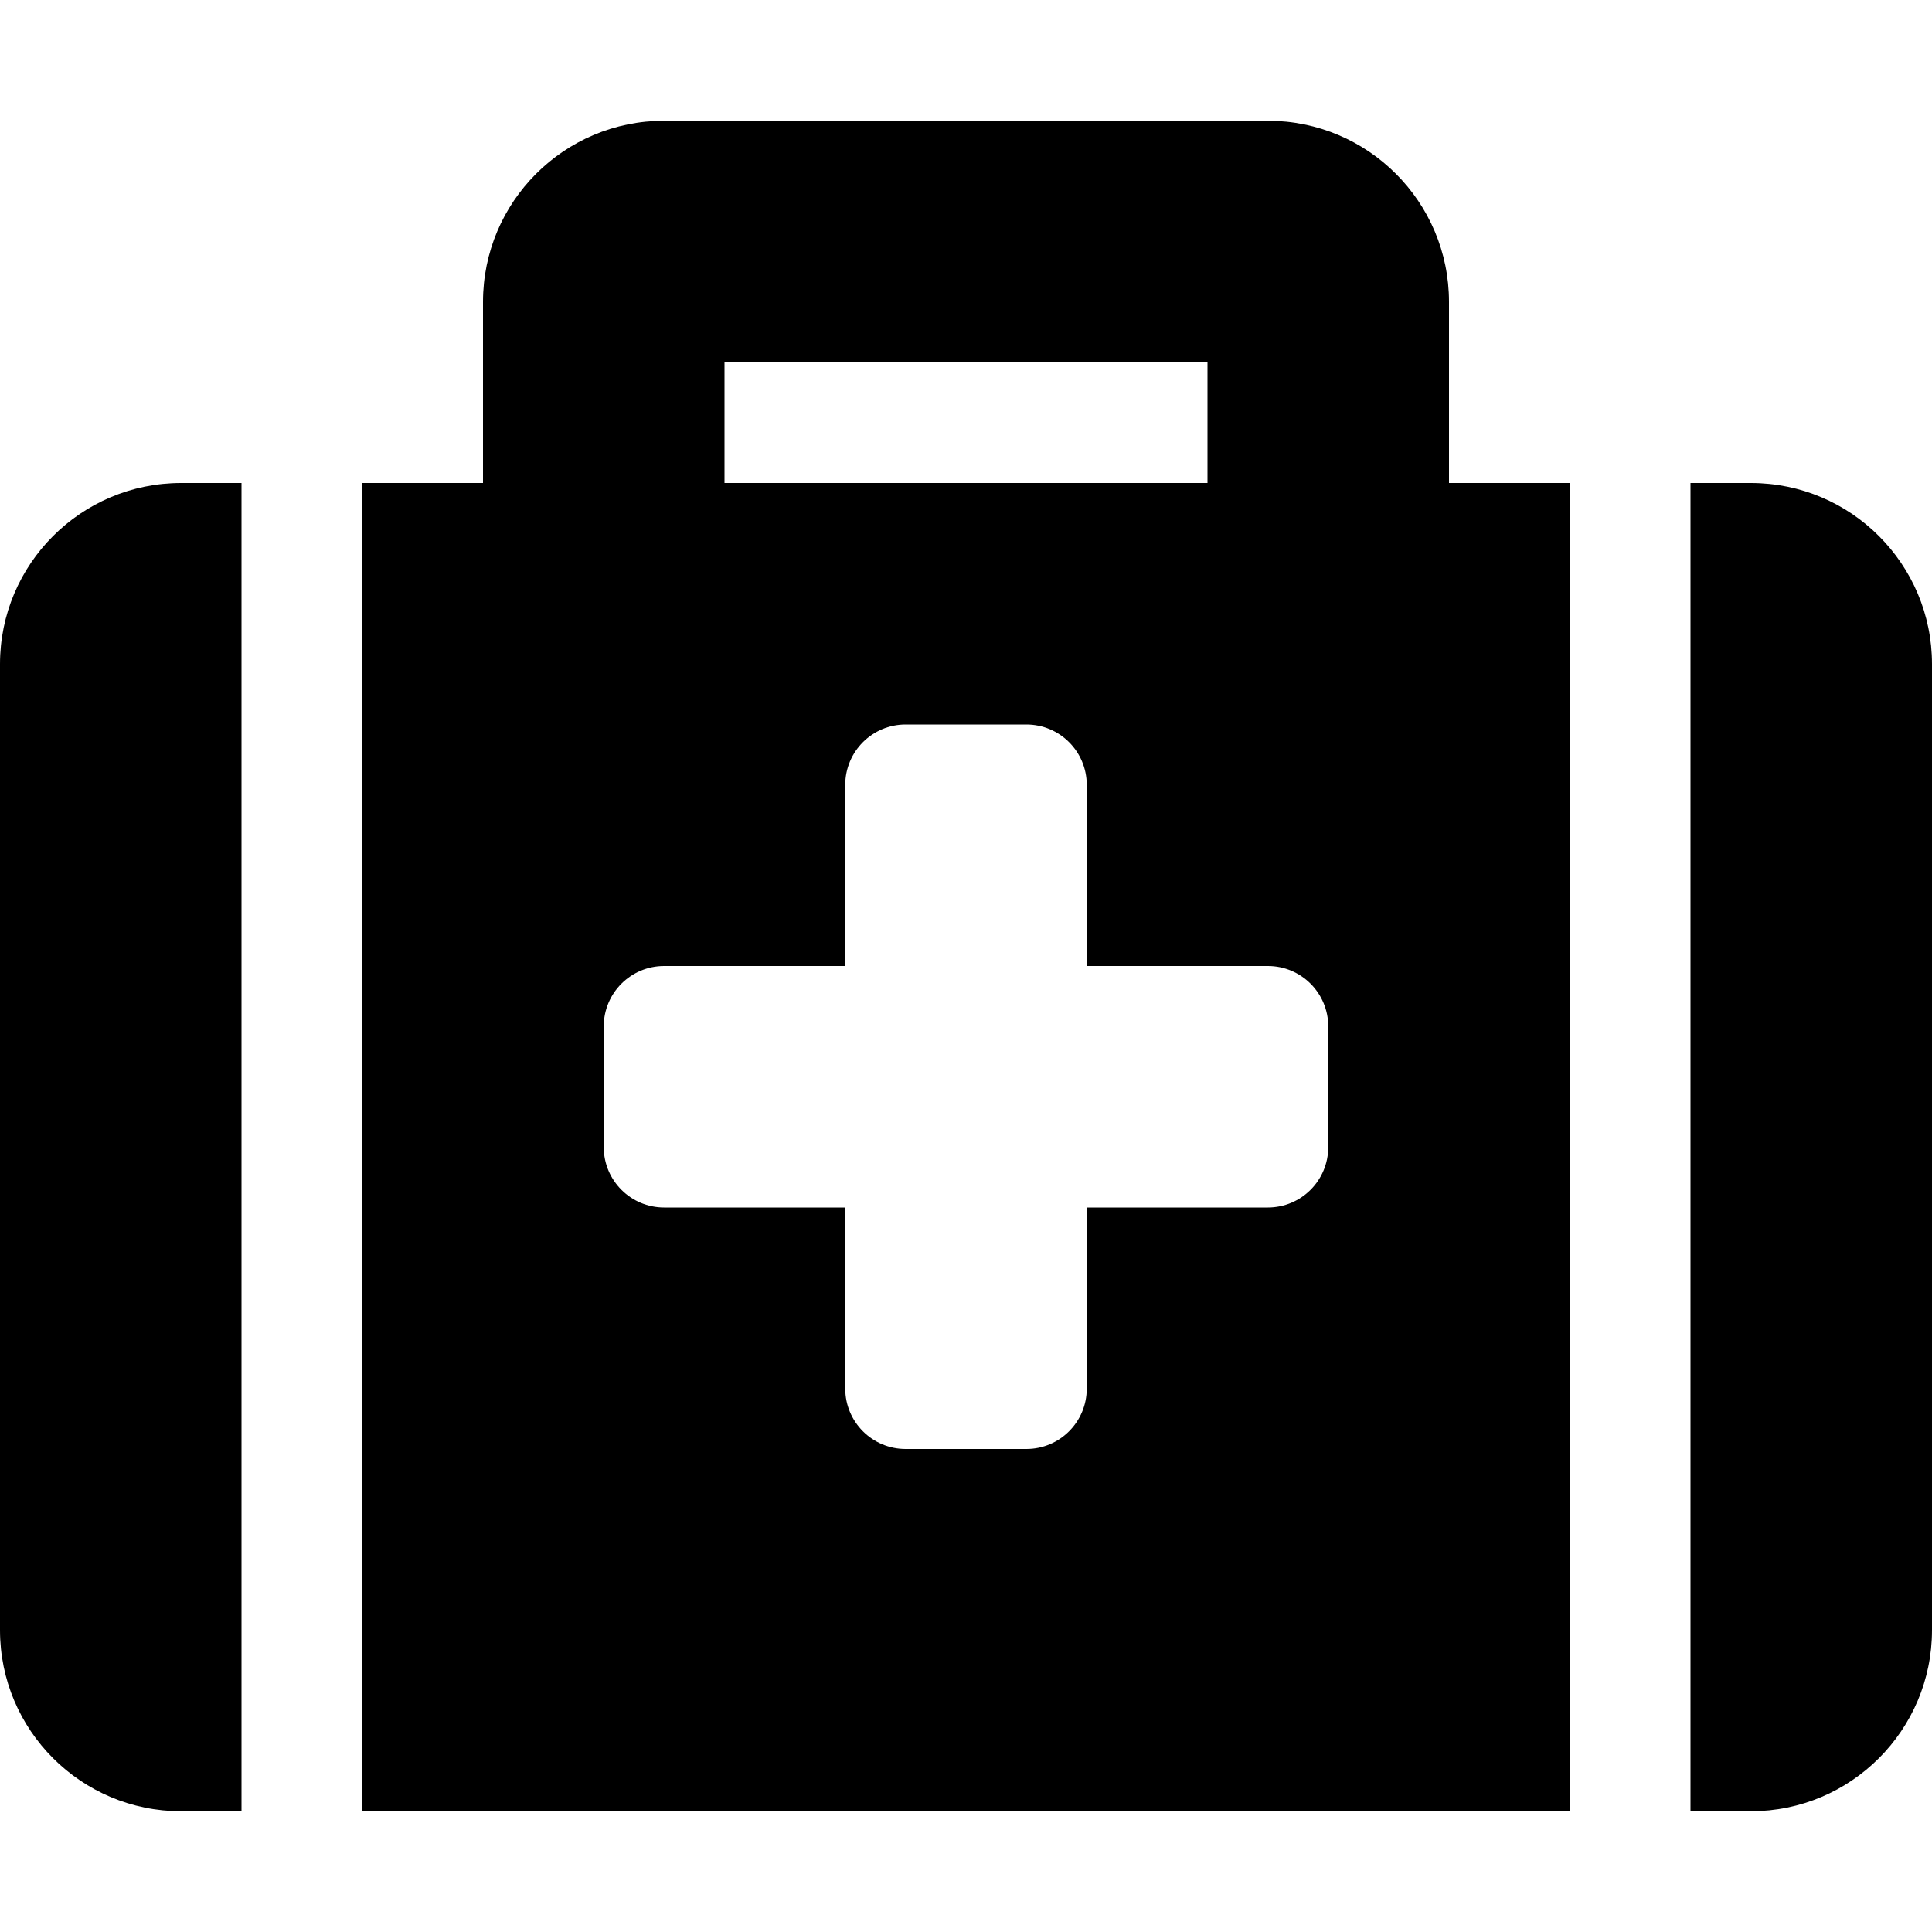
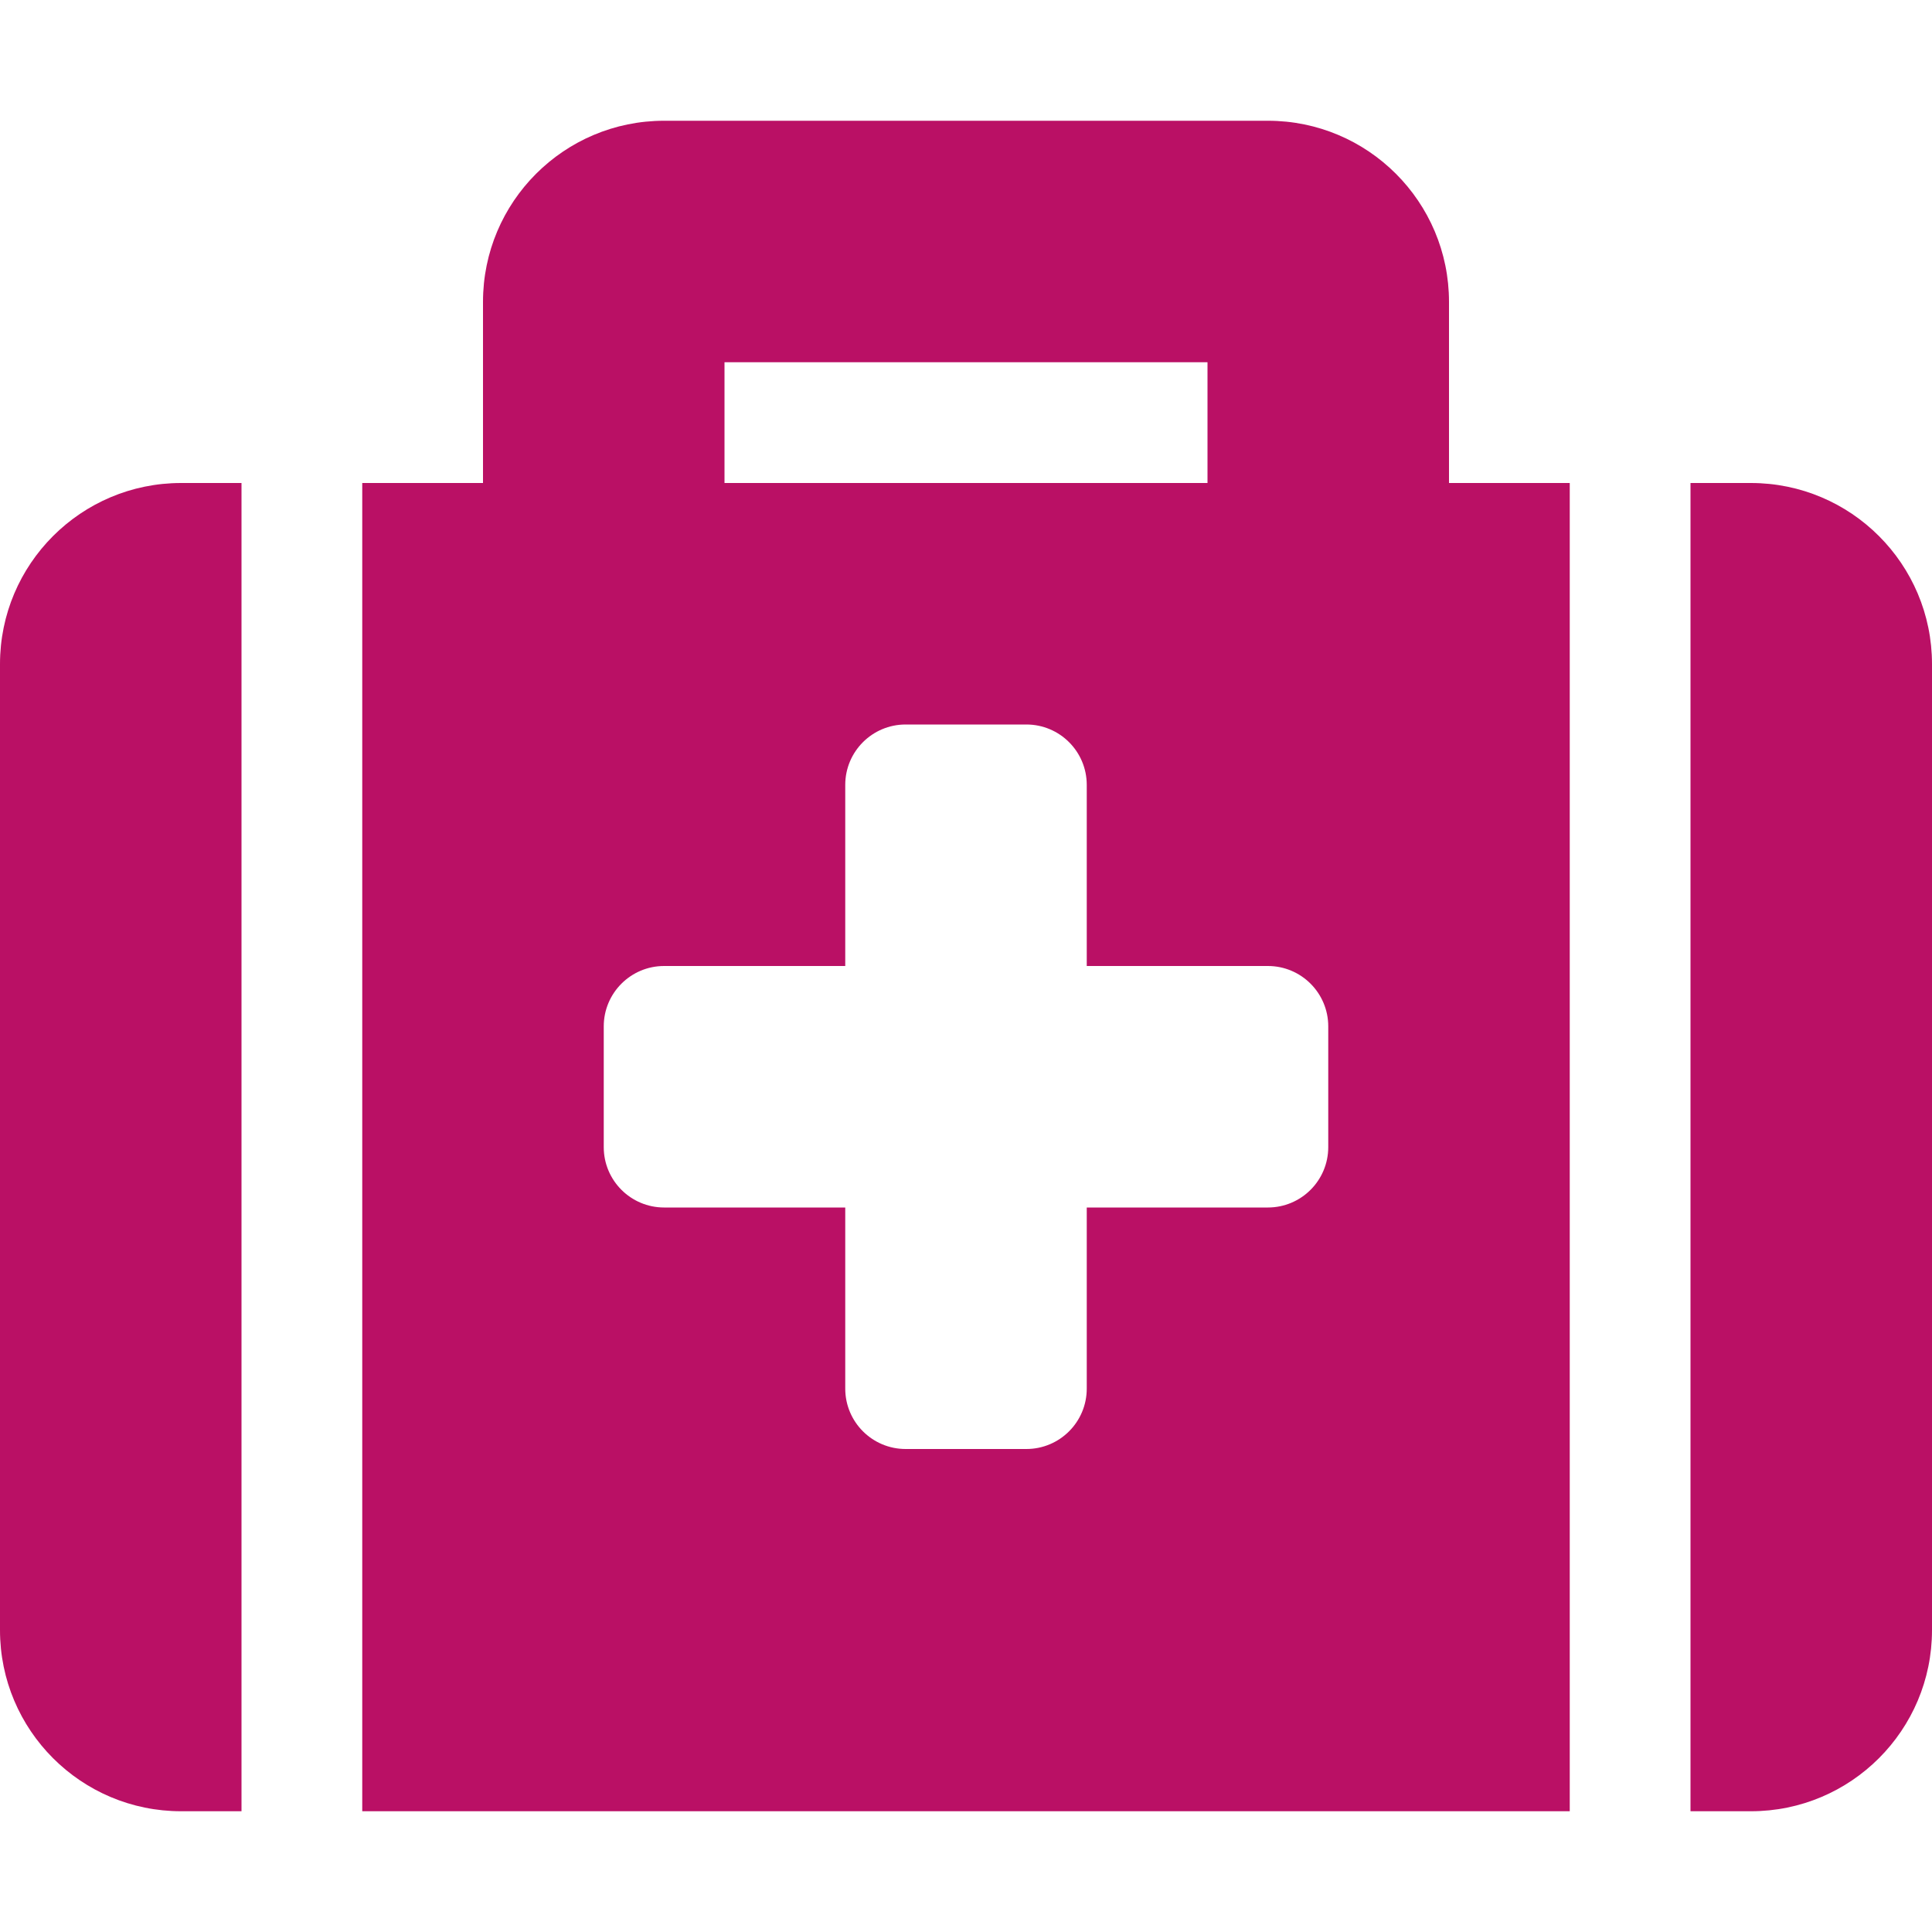
<svg xmlns="http://www.w3.org/2000/svg" viewBox="0 0 512 512">
-   <path d="M96 480h320V128h-32V80c0-26.51-21.49-48-48-48H176c-26.51 0-48 21.49-48 48v48H96v352zm96-384h128v32H192V96zm320 80v256c0 26.51-21.49 48-48 48h-16V128h16c26.51 0 48 21.49 48 48zM64 480H48c-26.51 0-48-21.49-48-48V176c0-26.51 21.49-48 48-48h16v352zm288-208v32c0 8.837-7.163 16-16 16h-48v48c0 8.837-7.163 16-16 16h-32c-8.837 0-16-7.163-16-16v-48h-48c-8.837 0-16-7.163-16-16v-32c0-8.837 7.163-16 16-16h48v-48c0-8.837 7.163-16 16-16h32c8.837 0 16 7.163 16 16v48h48c8.837 0 16 7.163 16 16z" />
+   <path d="M96 480h320V128h-32V80c0-26.51-21.49-48-48-48H176c-26.51 0-48 21.49-48 48v48H96v352zm96-384h128v32H192V96zm320 80v256c0 26.51-21.49 48-48 48h-16V128h16c26.51 0 48 21.49 48 48zM64 480H48c-26.51 0-48-21.49-48-48V176c0-26.51 21.49-48 48-48h16v352zm288-208v32c0 8.837-7.163 16-16 16h-48v48c0 8.837-7.163 16-16 16h-32c-8.837 0-16-7.163-16-16v-48h-48c-8.837 0-16-7.163-16-16v-32c0-8.837 7.163-16 16-16h48v-48c0-8.837 7.163-16 16-16h32c8.837 0 16 7.163 16 16v48h48c8.837 0 16 7.163 16 16z" fill="#BA1065" />
</svg>
